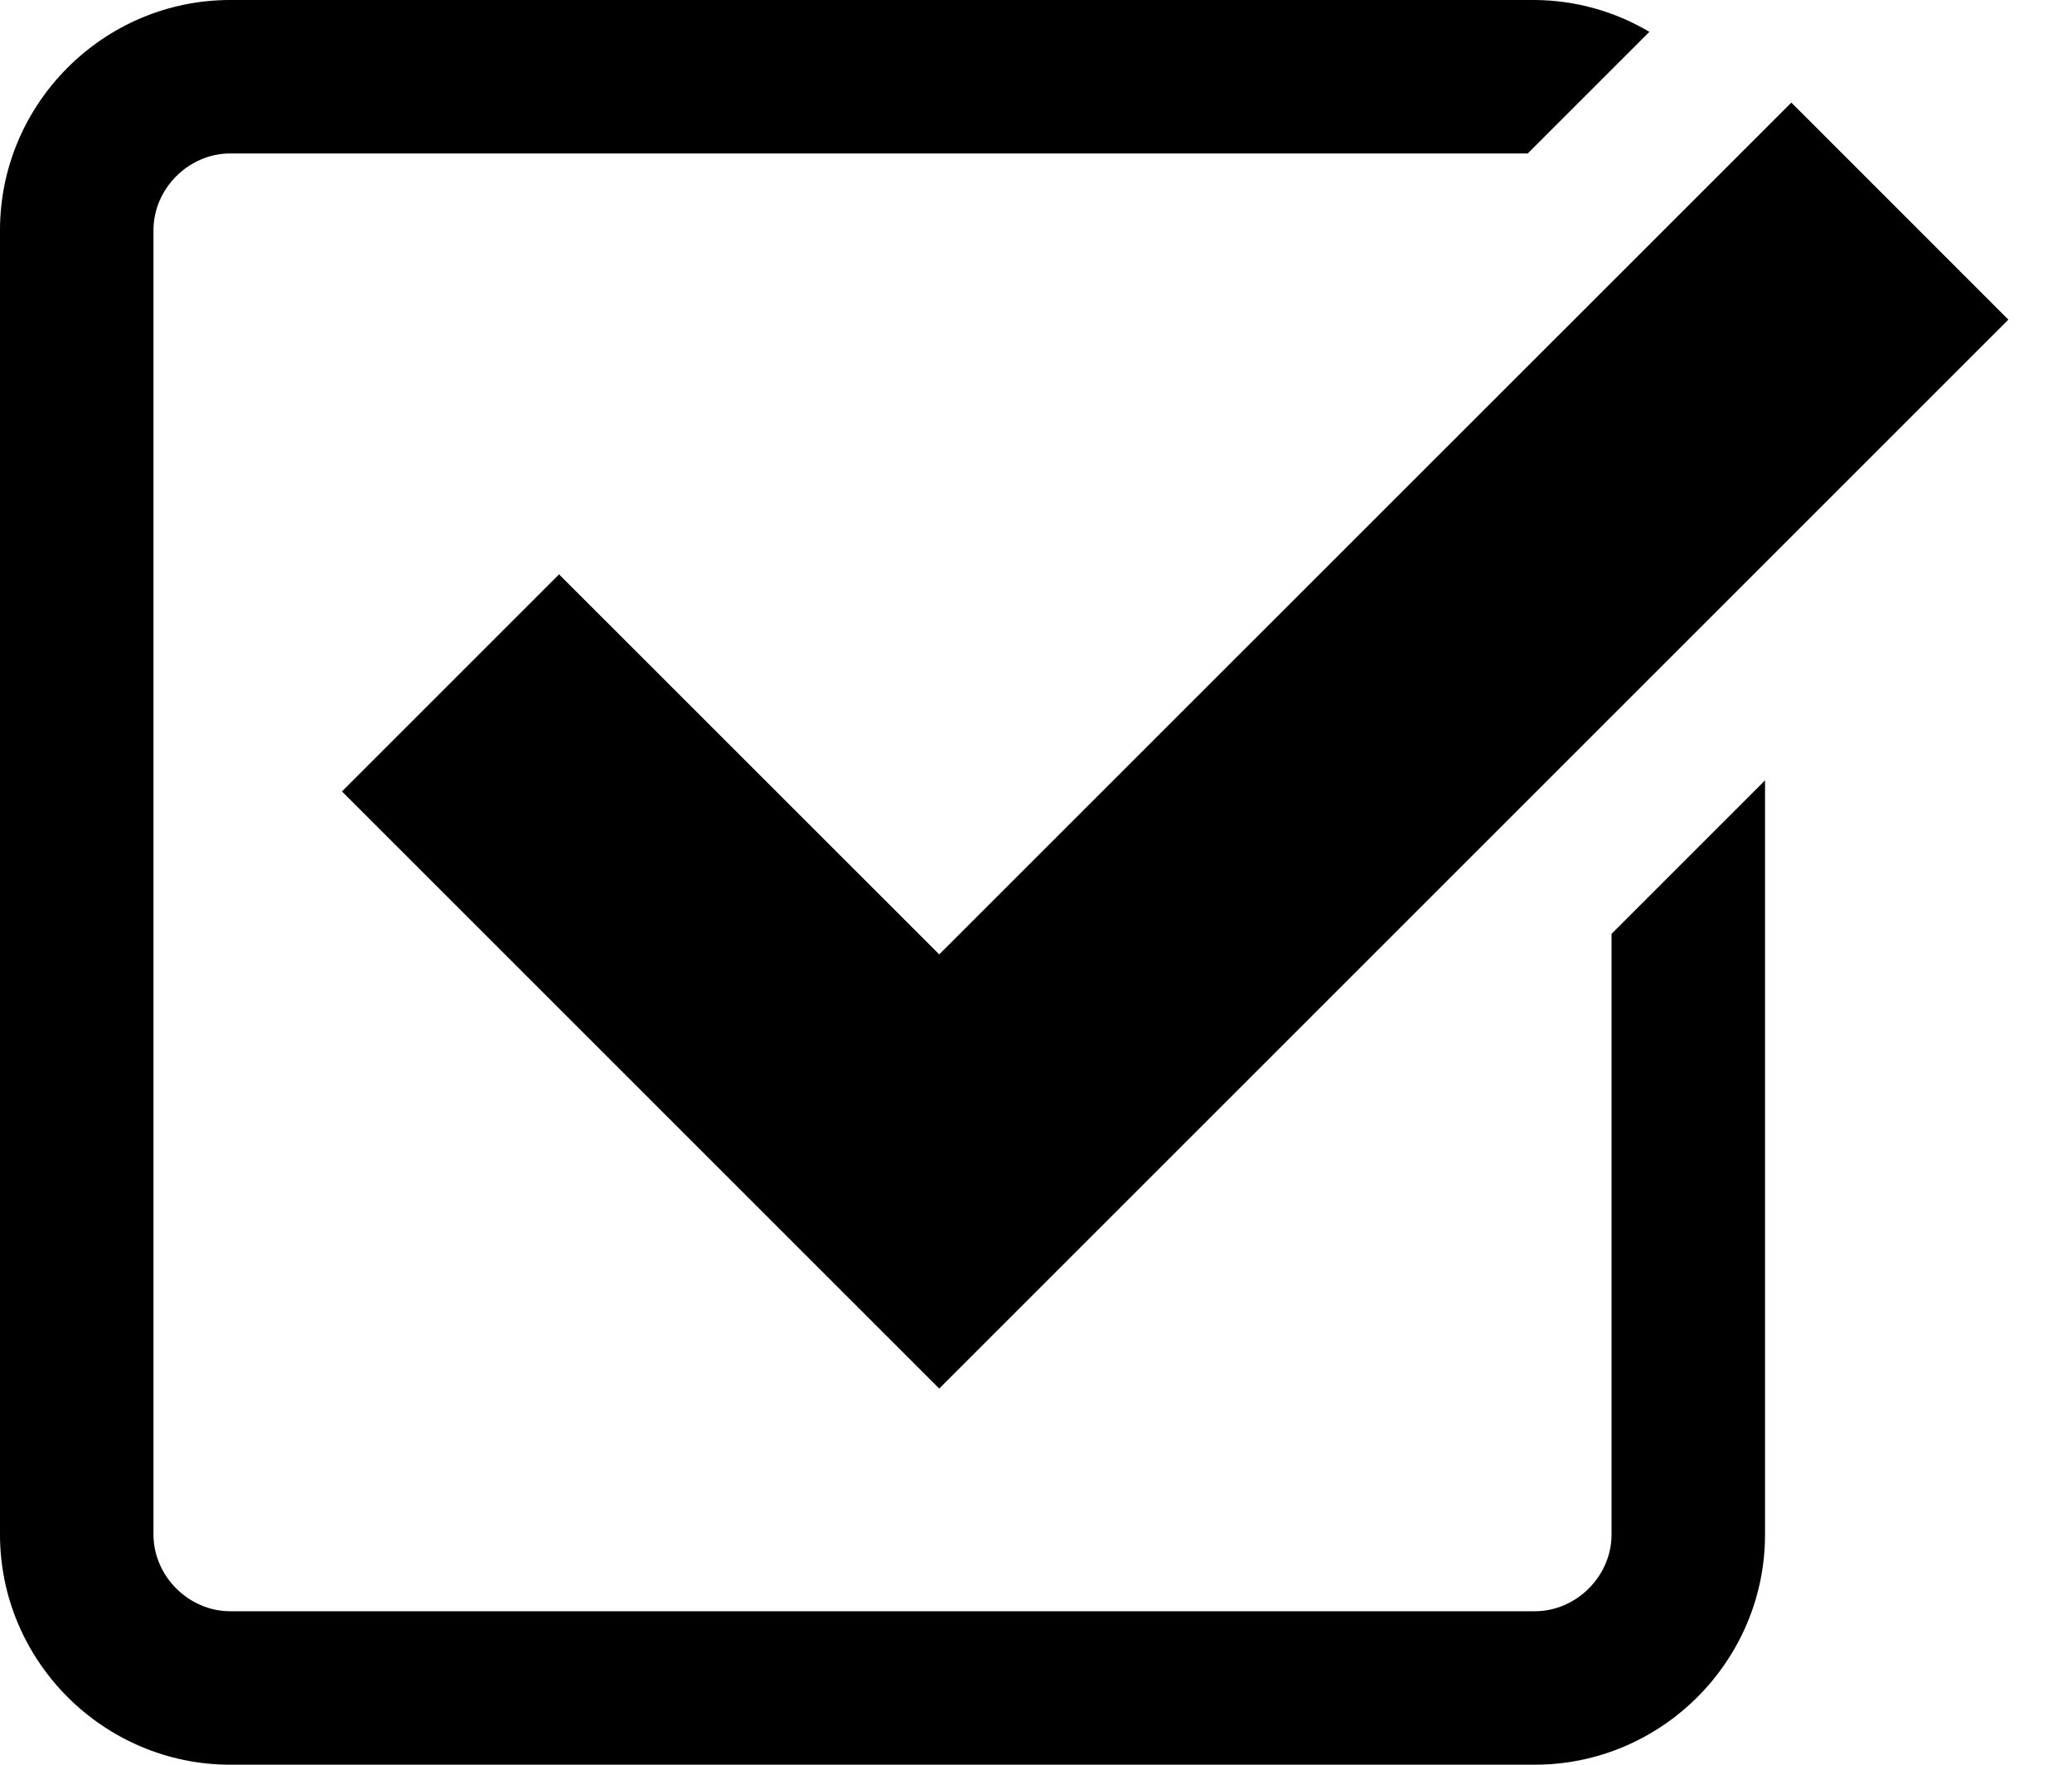
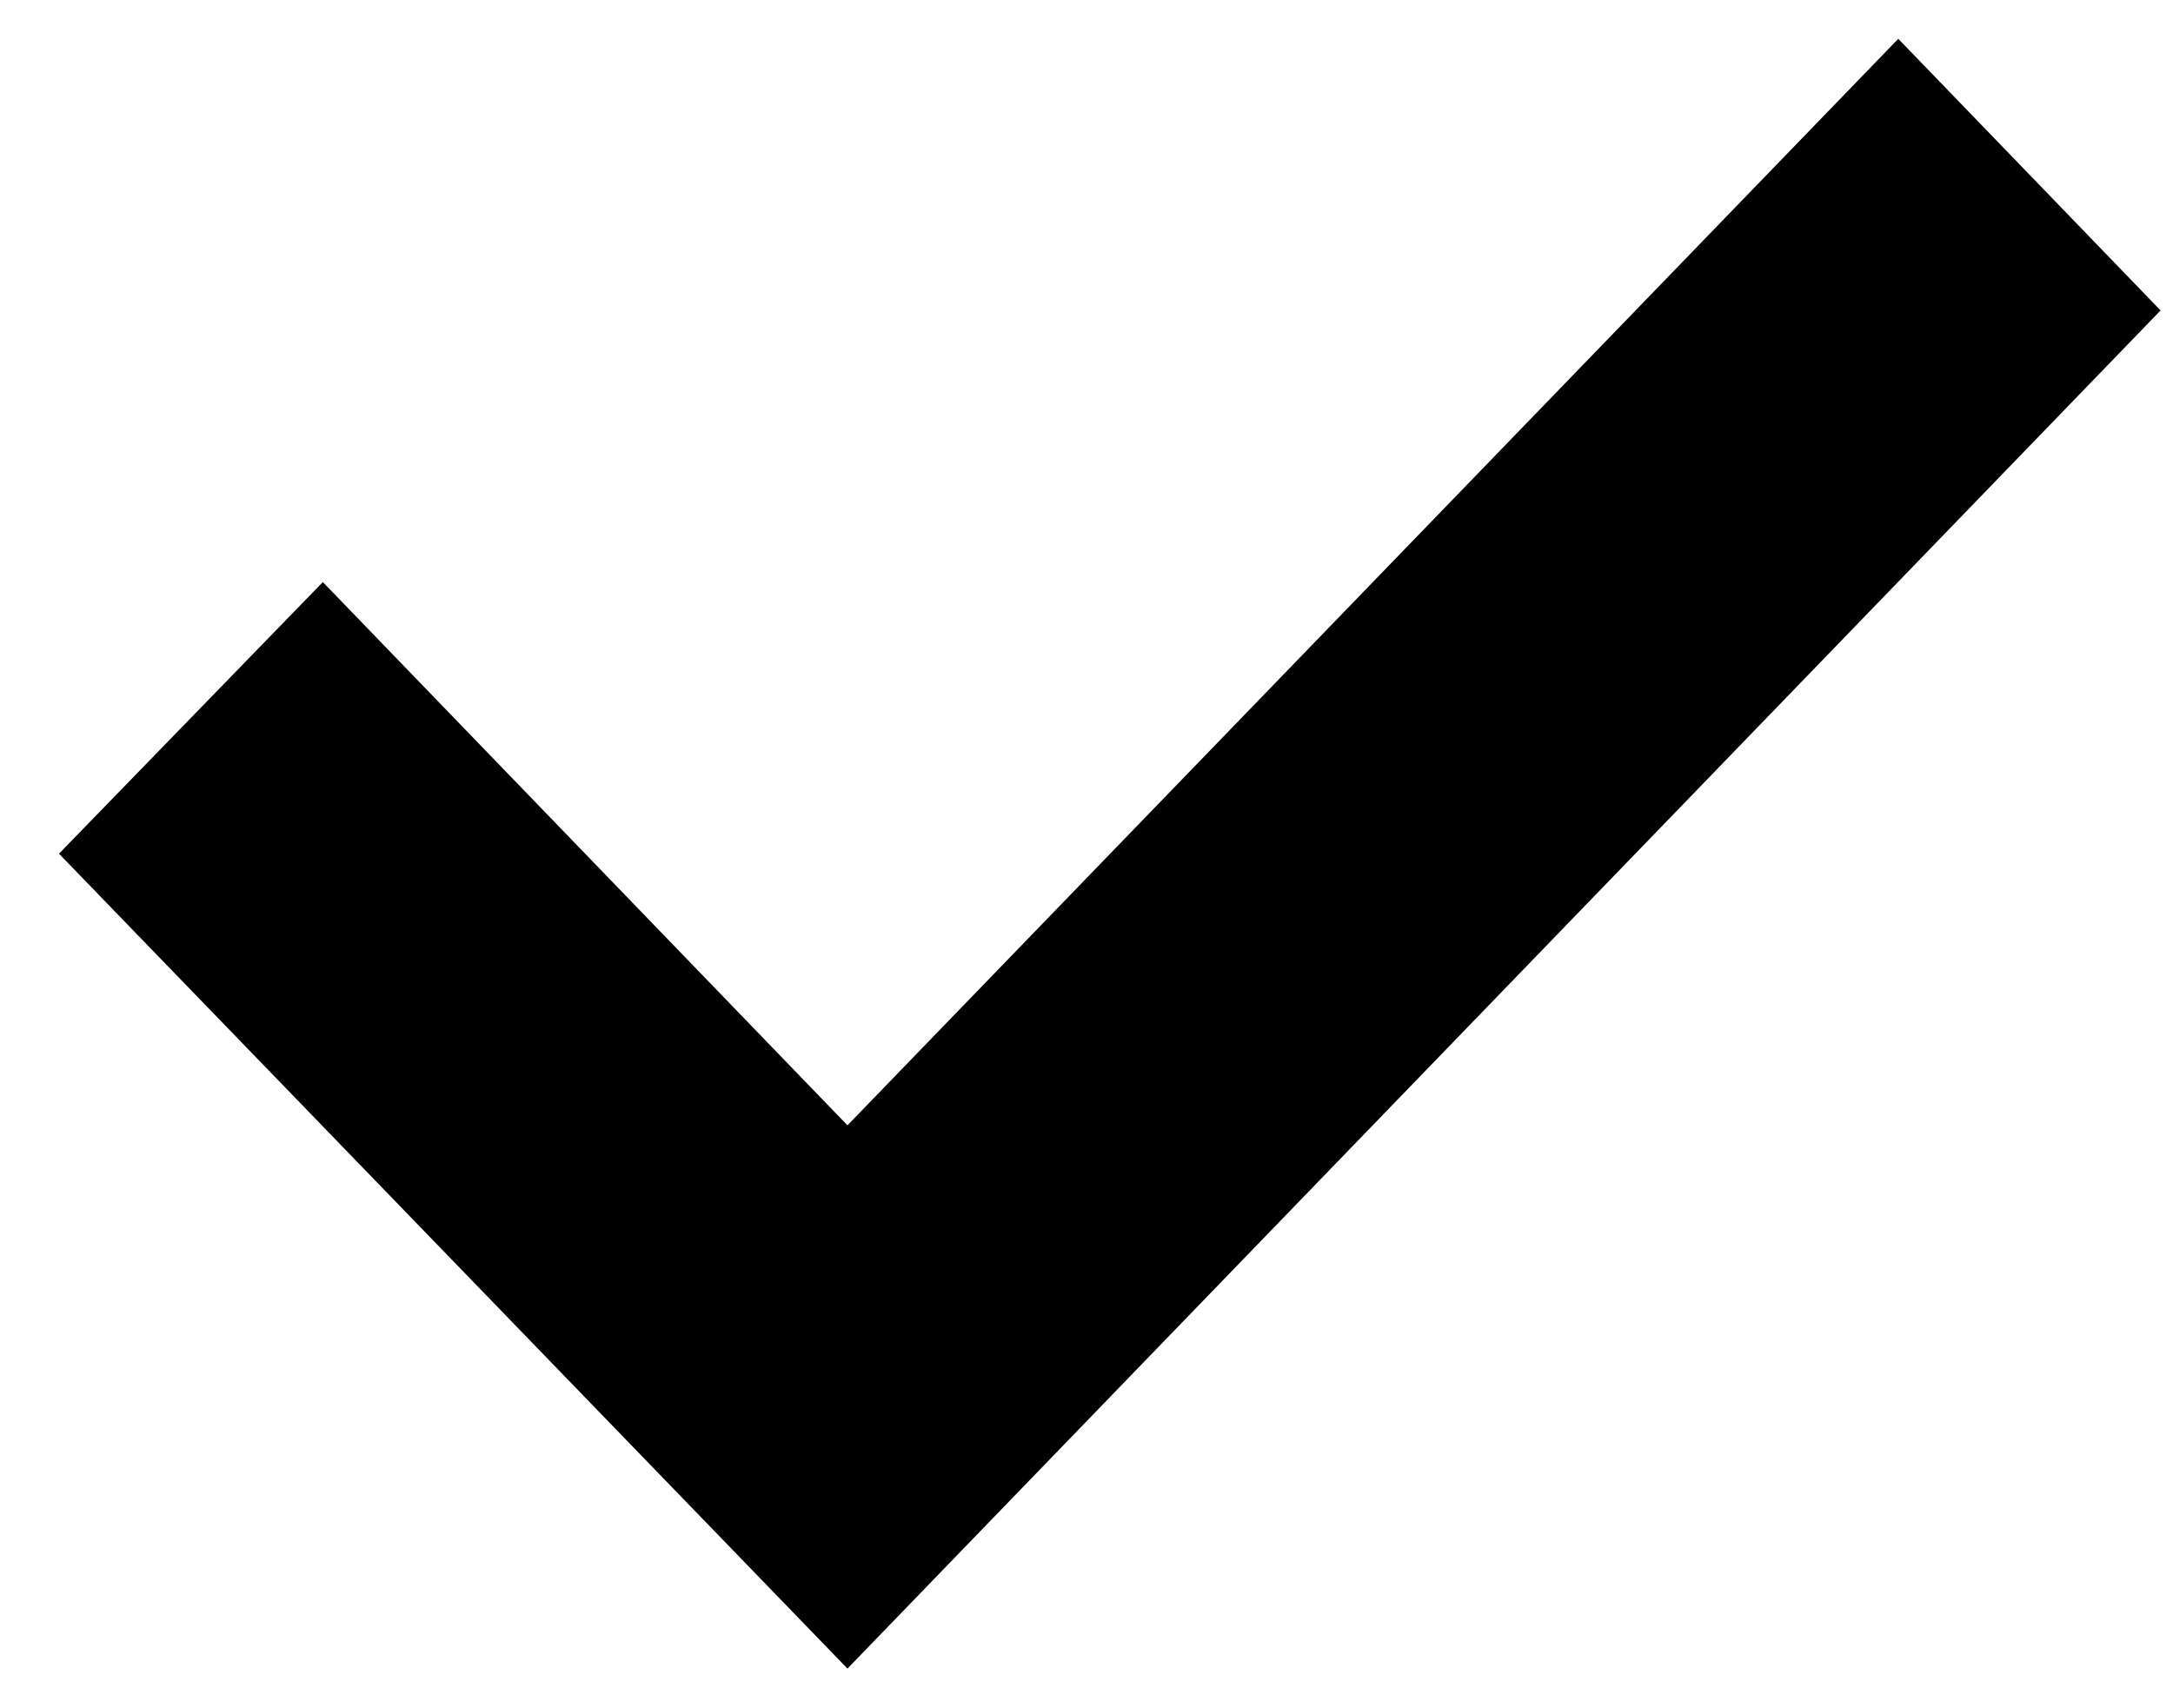
- <svg xmlns="http://www.w3.org/2000/svg" width="27" height="23" viewBox="0 0 27 23">
-   <path d="M7.285 7.486l-2.829 2.829 7.783 7.783L26.171 4.166l-2.828-2.829-11.104 11.102z" />
-   <path d="M21 20c0 .542-.458 1-1 1H3c-.542 0-1-.458-1-1V3c0-.542.458-1 1-1h16.908L21.493.415A2.96 2.96 0 0 0 20 0H3C1.35 0 0 1.35 0 3v17c0 1.65 1.35 3 3 3h17c1.65 0 3-1.35 3-3v-9.829l-2 2V20z" />
+ <svg xmlns="http://www.w3.org/2000/svg" width="14" height="11" fill="none">
+   <path fill-rule="evenodd" clip-rule="evenodd" d="M2.08 3.75L.38 5.5l5.08 5.25L13.92 2 12.23.25l-6.77 7-3.38-3.5z" fill="#000" />
</svg>
